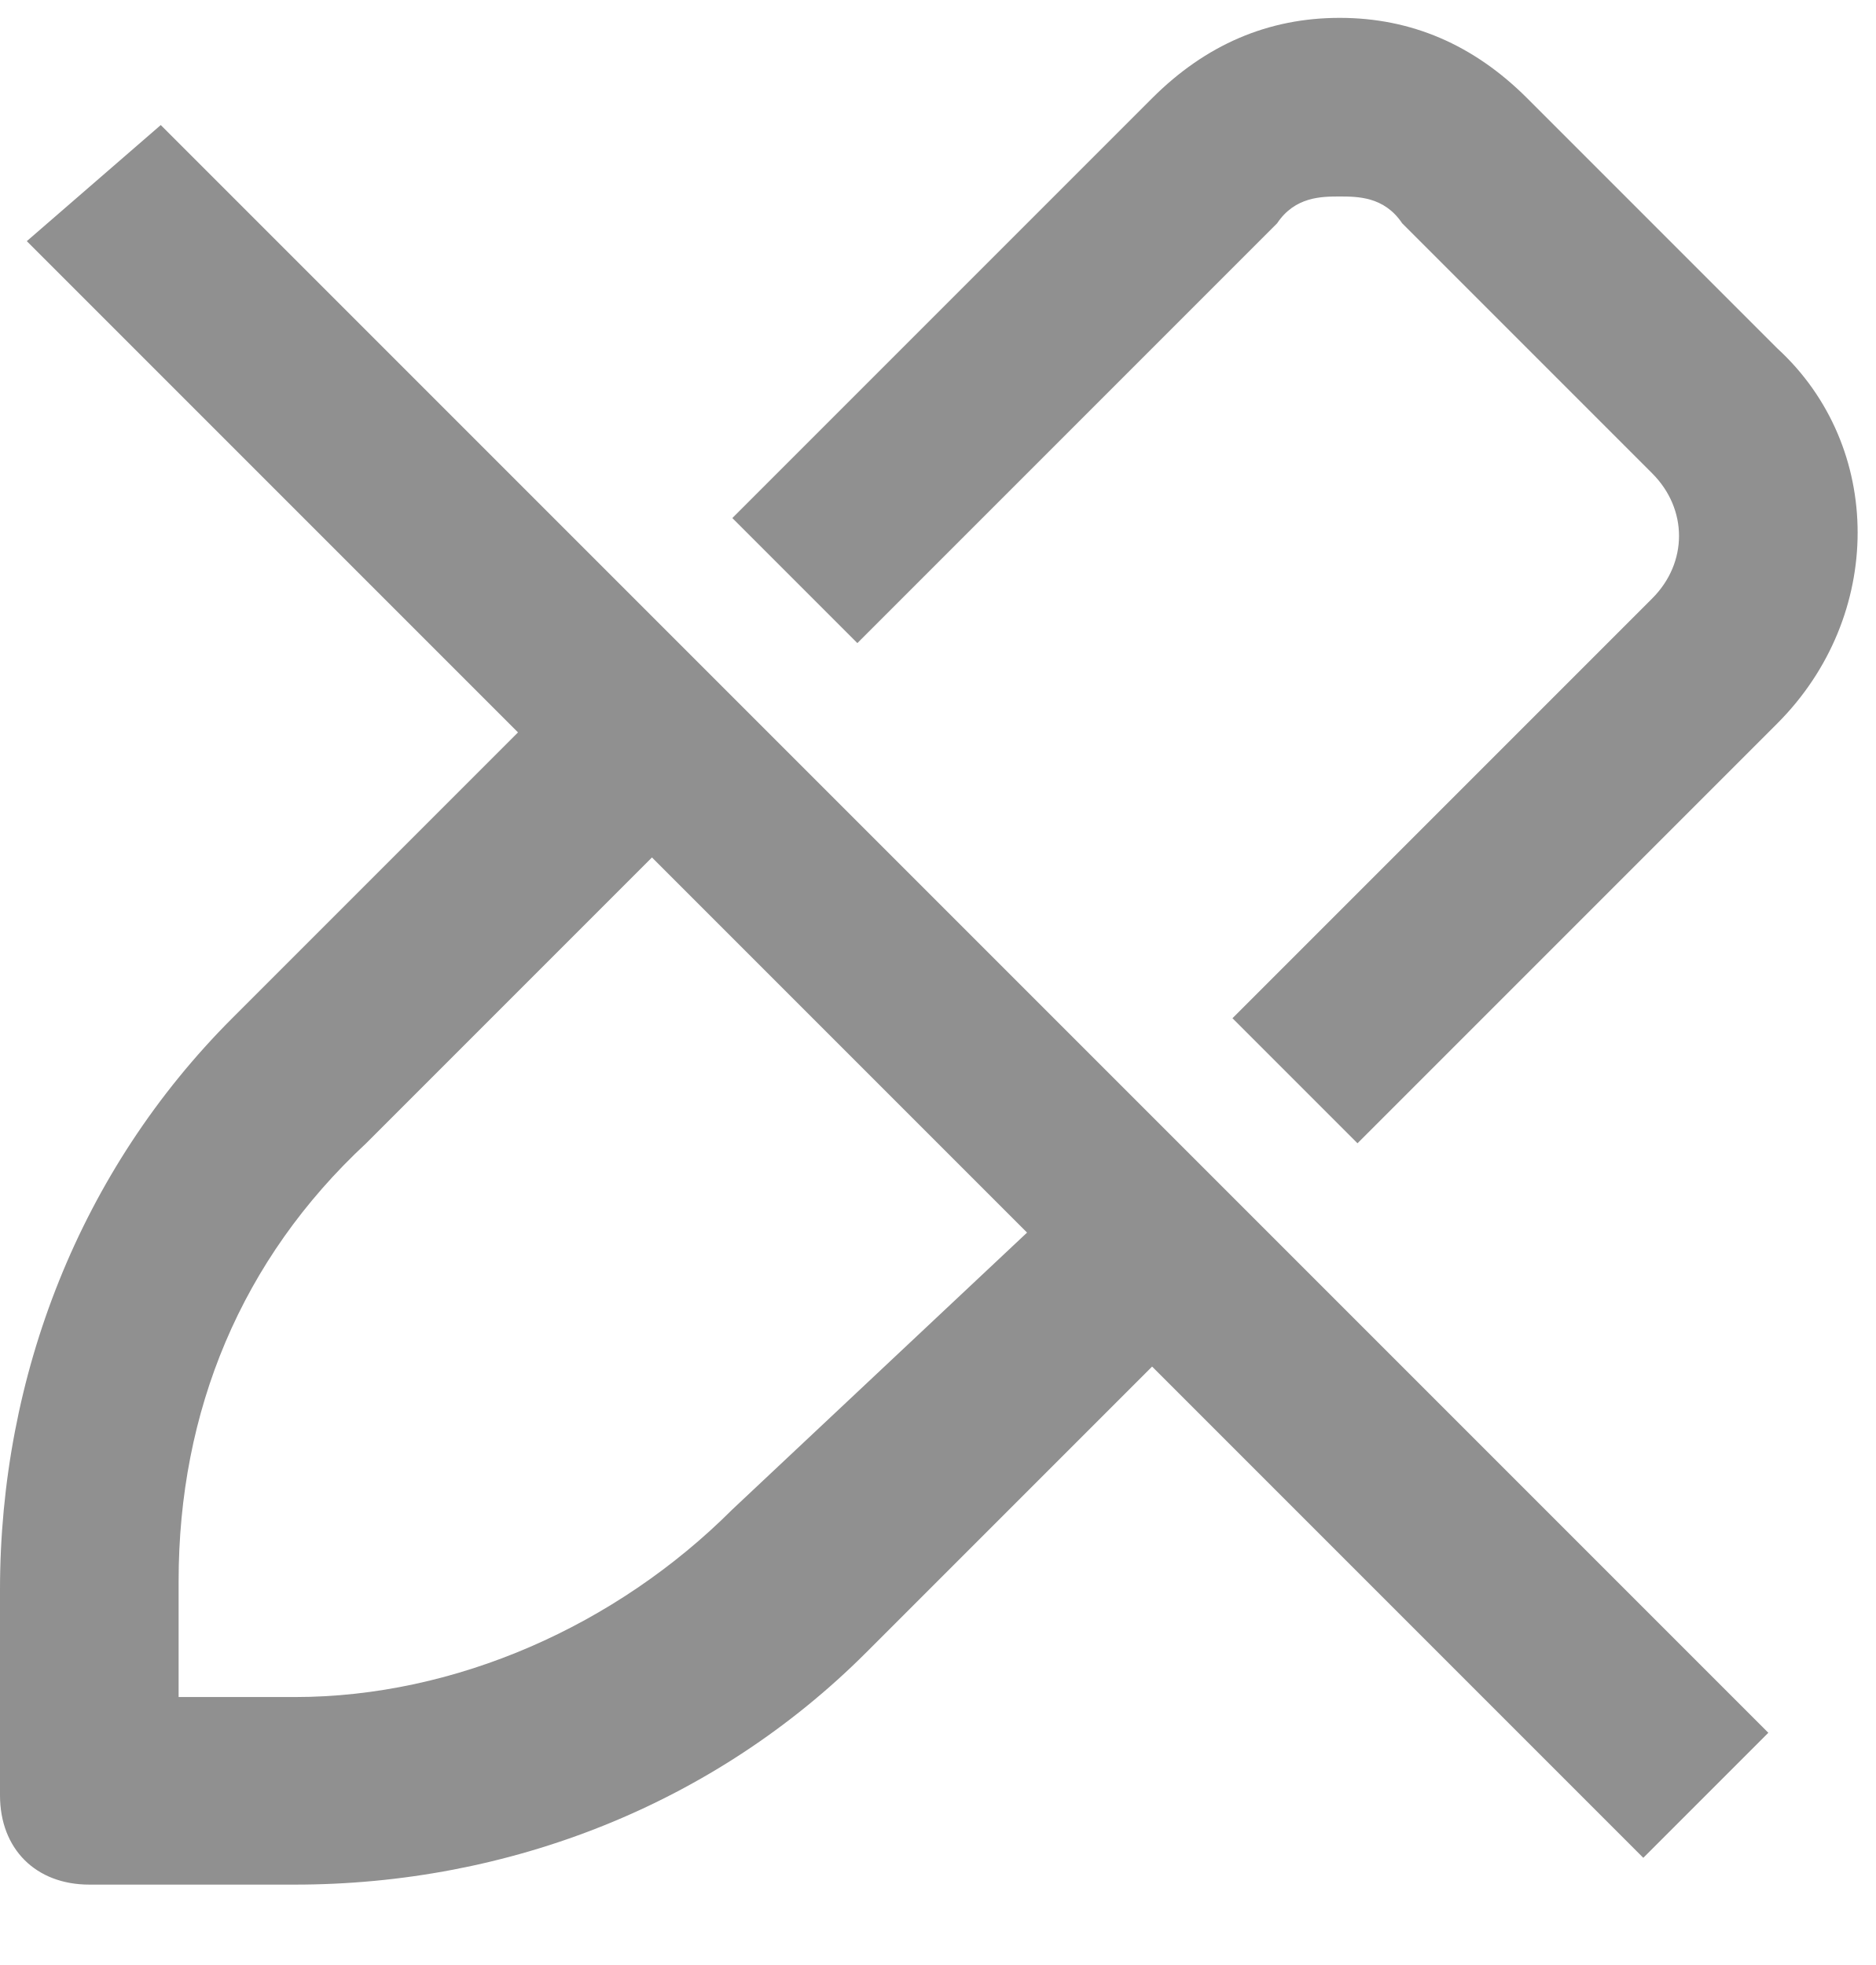
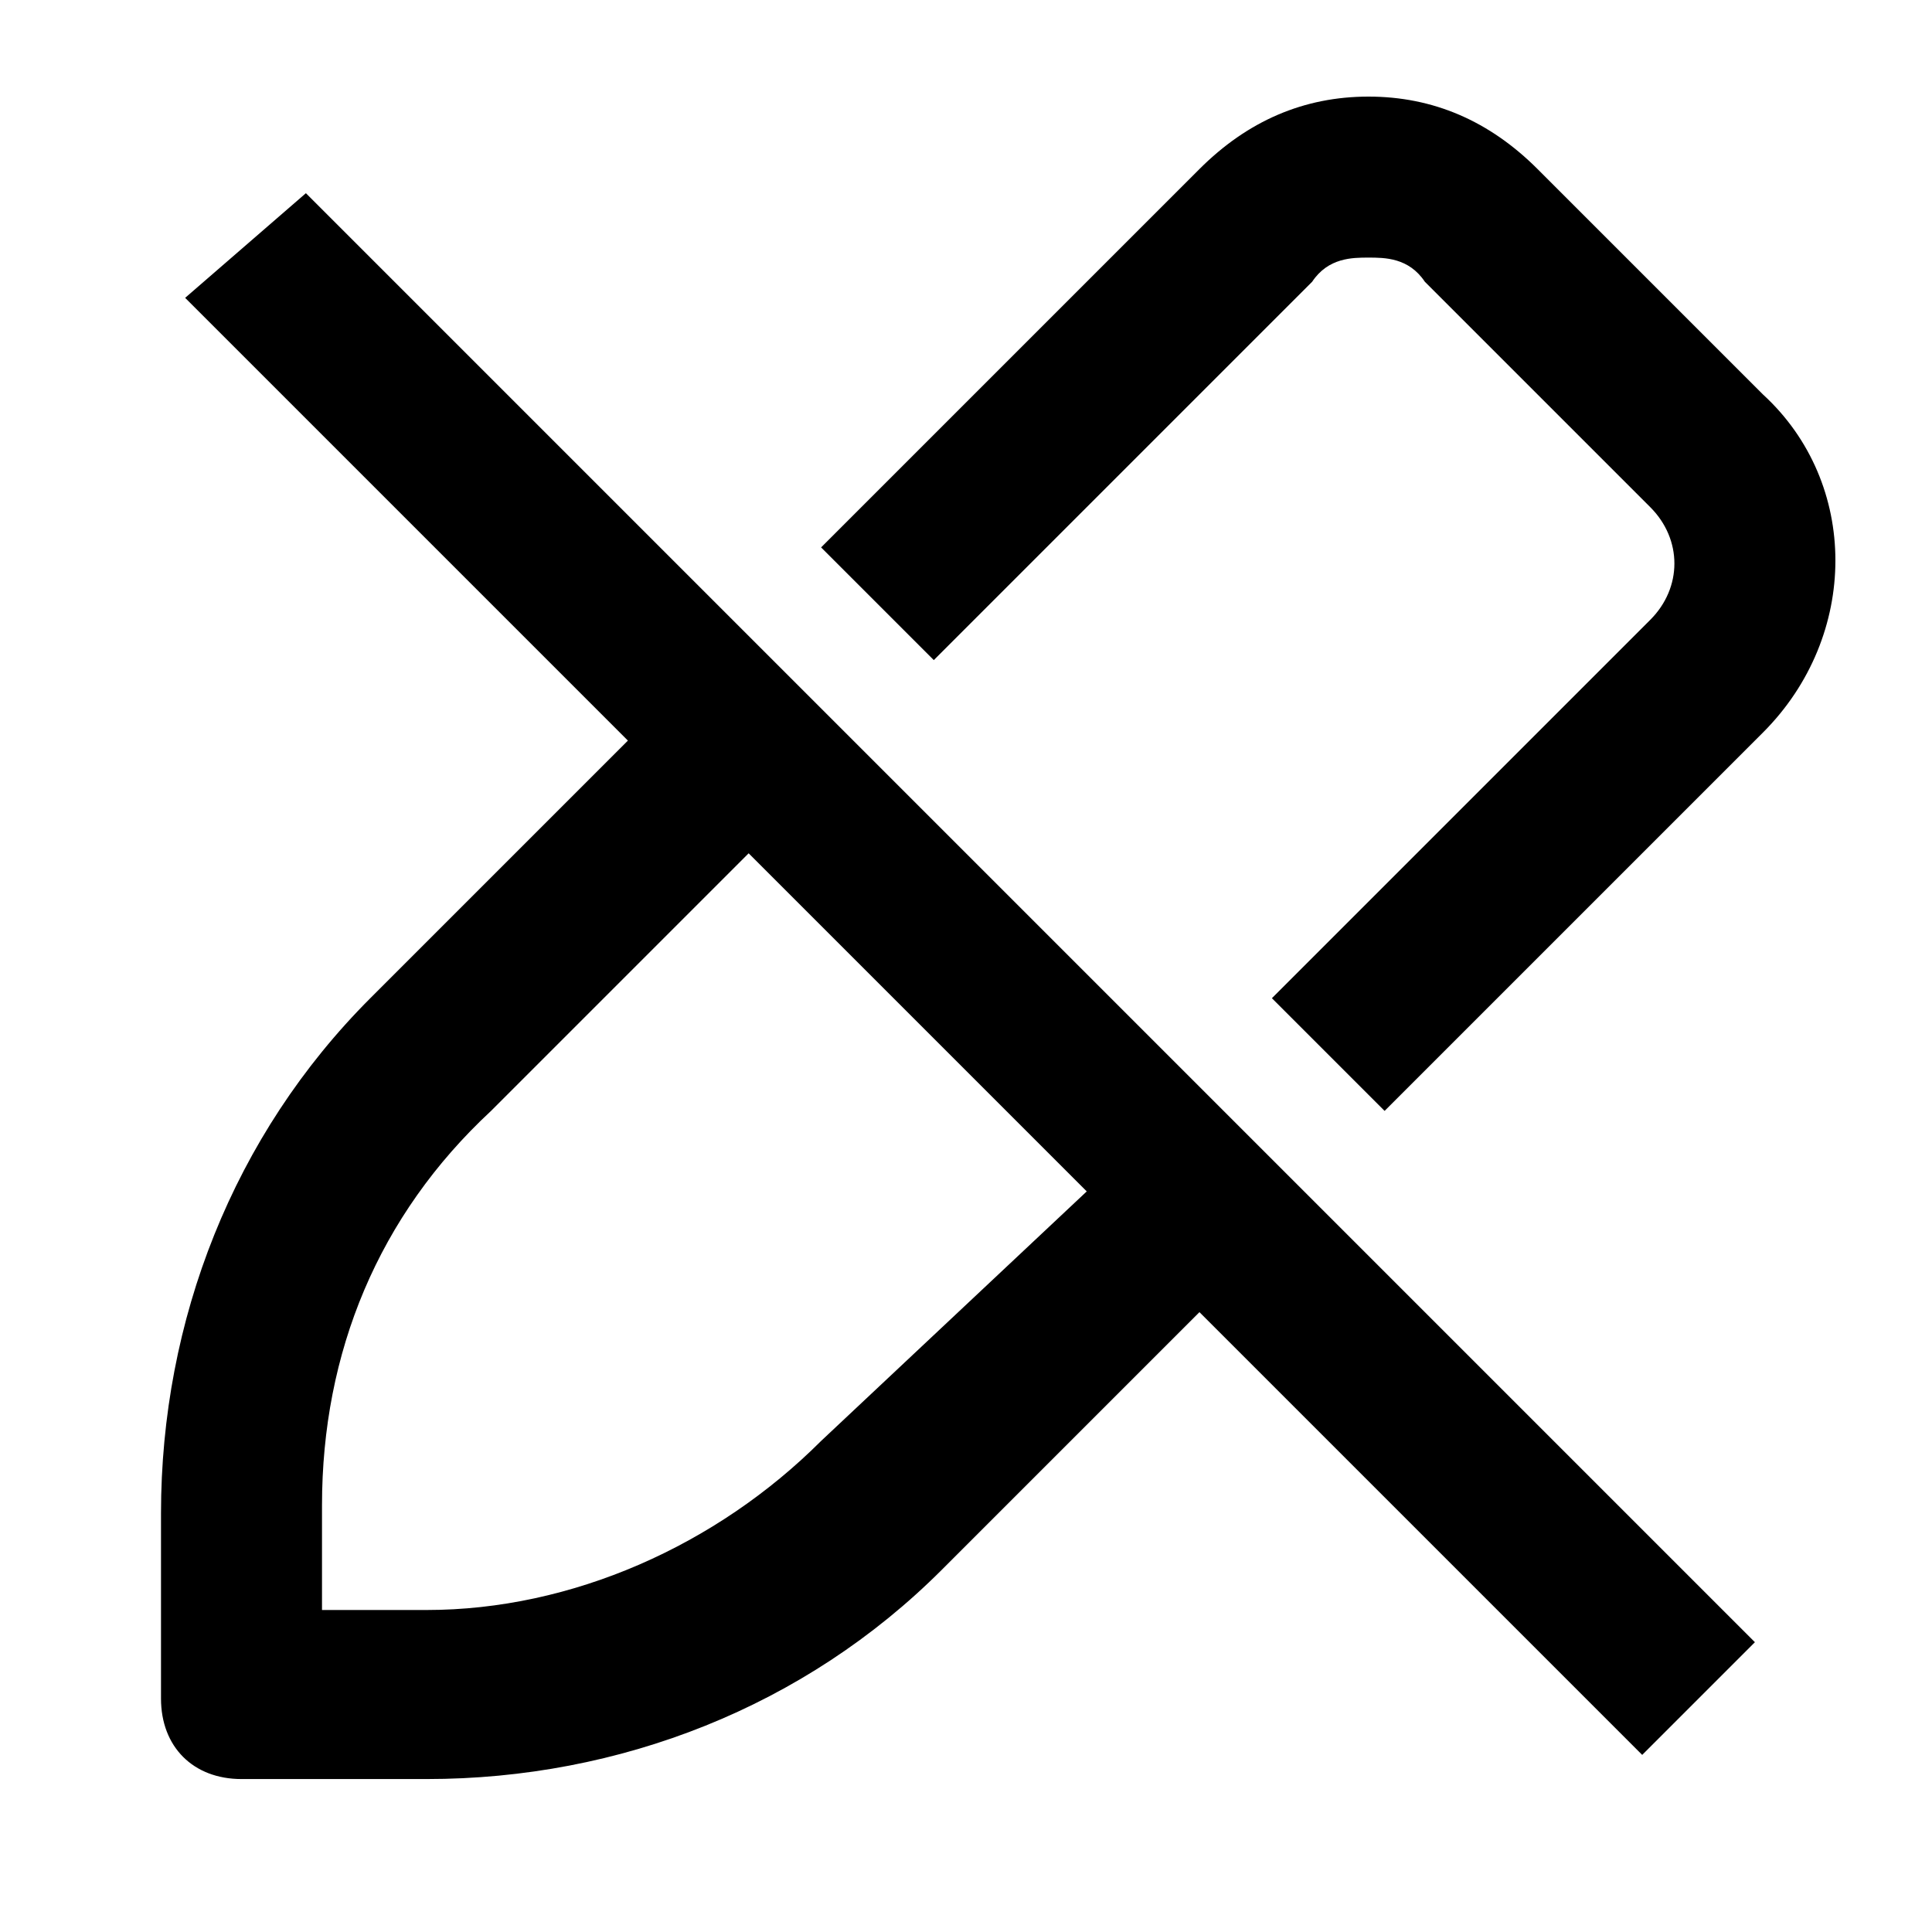
- <svg xmlns="http://www.w3.org/2000/svg" width="21" height="22" viewBox="0 0 21 22" fill="none">
-   <path d="M0.3 2.7L5.8 8.2L2.6 11.4C0.9 13.1 0 15.4 0 17.8V20.1C0 20.7 0.4 21.1 1 21.1H3.3C5.7 21.1 8 20.2 9.7 18.5L12.9 15.3L18.4 20.8L19.8 19.4L1.8 1.4L0.3 2.7ZM8.2 16.9C6.9 18.2 5.1 19 3.3 19H2V17.7C2 15.8 2.7 14.1 4.1 12.8L7.3 9.6L11.5 13.8L8.2 16.9ZM19.9 8.1L15.2 12.8L13.8 11.4L18.5 6.7C18.9 6.3 18.9 5.7 18.5 5.3L15.7 2.5C15.5 2.2 15.2 2.2 15 2.2C14.8 2.2 14.5 2.2 14.3 2.5L9.6 7.2L8.2 5.8L12.9 1.1C13.5 0.5 14.2 0.2 15 0.2C15.8 0.2 16.5 0.5 17.1 1.1L19.9 3.9C21.1 5 21.1 6.9 19.9 8.1Z" fill="#909090" />
+ <svg xmlns="http://www.w3.org/2000/svg" width="24" height="24" viewBox="0 0 24 24">
+   <path d="M2.3 3.7L7.8 9.2L4.6 12.4C2.9 14.1 2 16.4 2 18.8V21.1C2 21.7 2.4 22.1 3 22.1H5.3C7.7 22.1 10 21.2 11.7 19.5L14.9 16.3L20.4 21.8L21.8 20.4L3.8 2.4L2.3 3.7ZM10.2 17.9C8.9 19.2 7.1 20 5.3 20H4V18.7C4 16.8 4.7 15.1 6.1 13.8L9.3 10.6L13.5 14.8L10.2 17.9ZM21.9 9.1L17.2 13.8L15.8 12.4L20.5 7.7C20.9 7.3 20.9 6.7 20.5 6.3L17.7 3.5C17.5 3.2 17.2 3.2 17 3.2C16.8 3.2 16.5 3.2 16.3 3.5L11.6 8.2L10.2 6.8L14.9 2.1C15.5 1.5 16.2 1.2 17 1.2C17.8 1.2 18.5 1.5 19.1 2.1L21.9 4.9C23.1 6 23.1 7.9 21.9 9.1Z" />
</svg>
